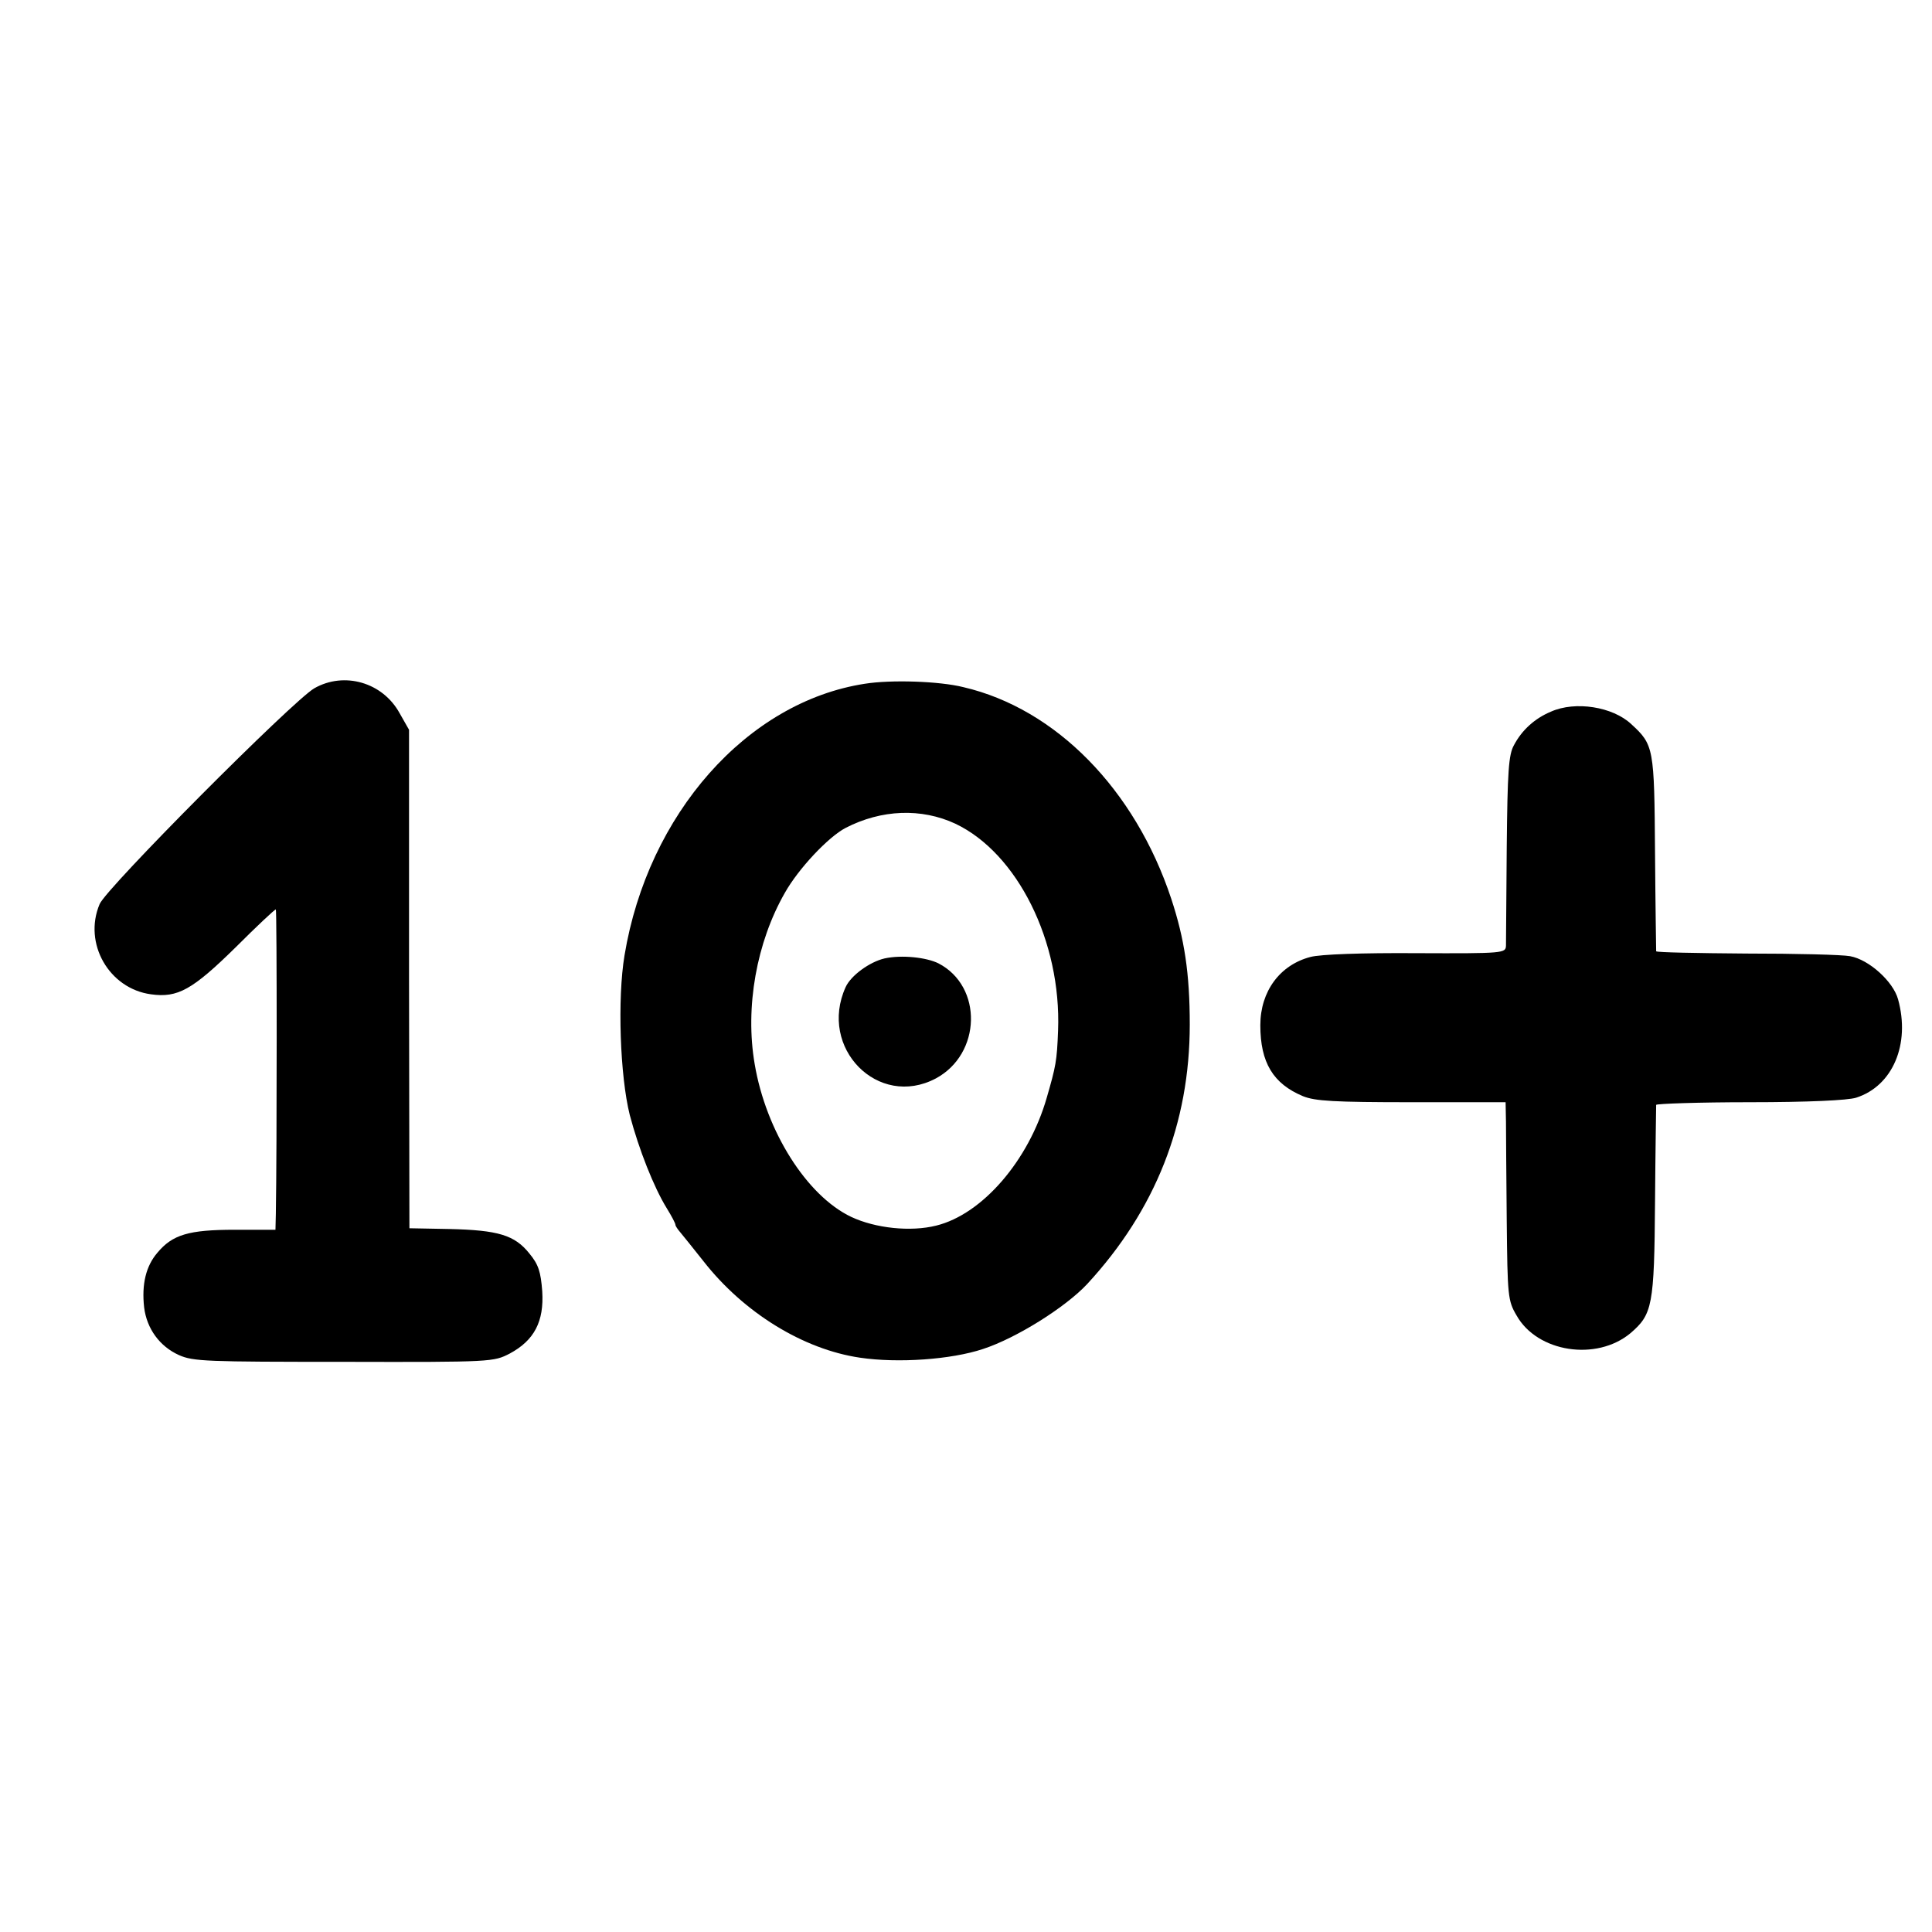
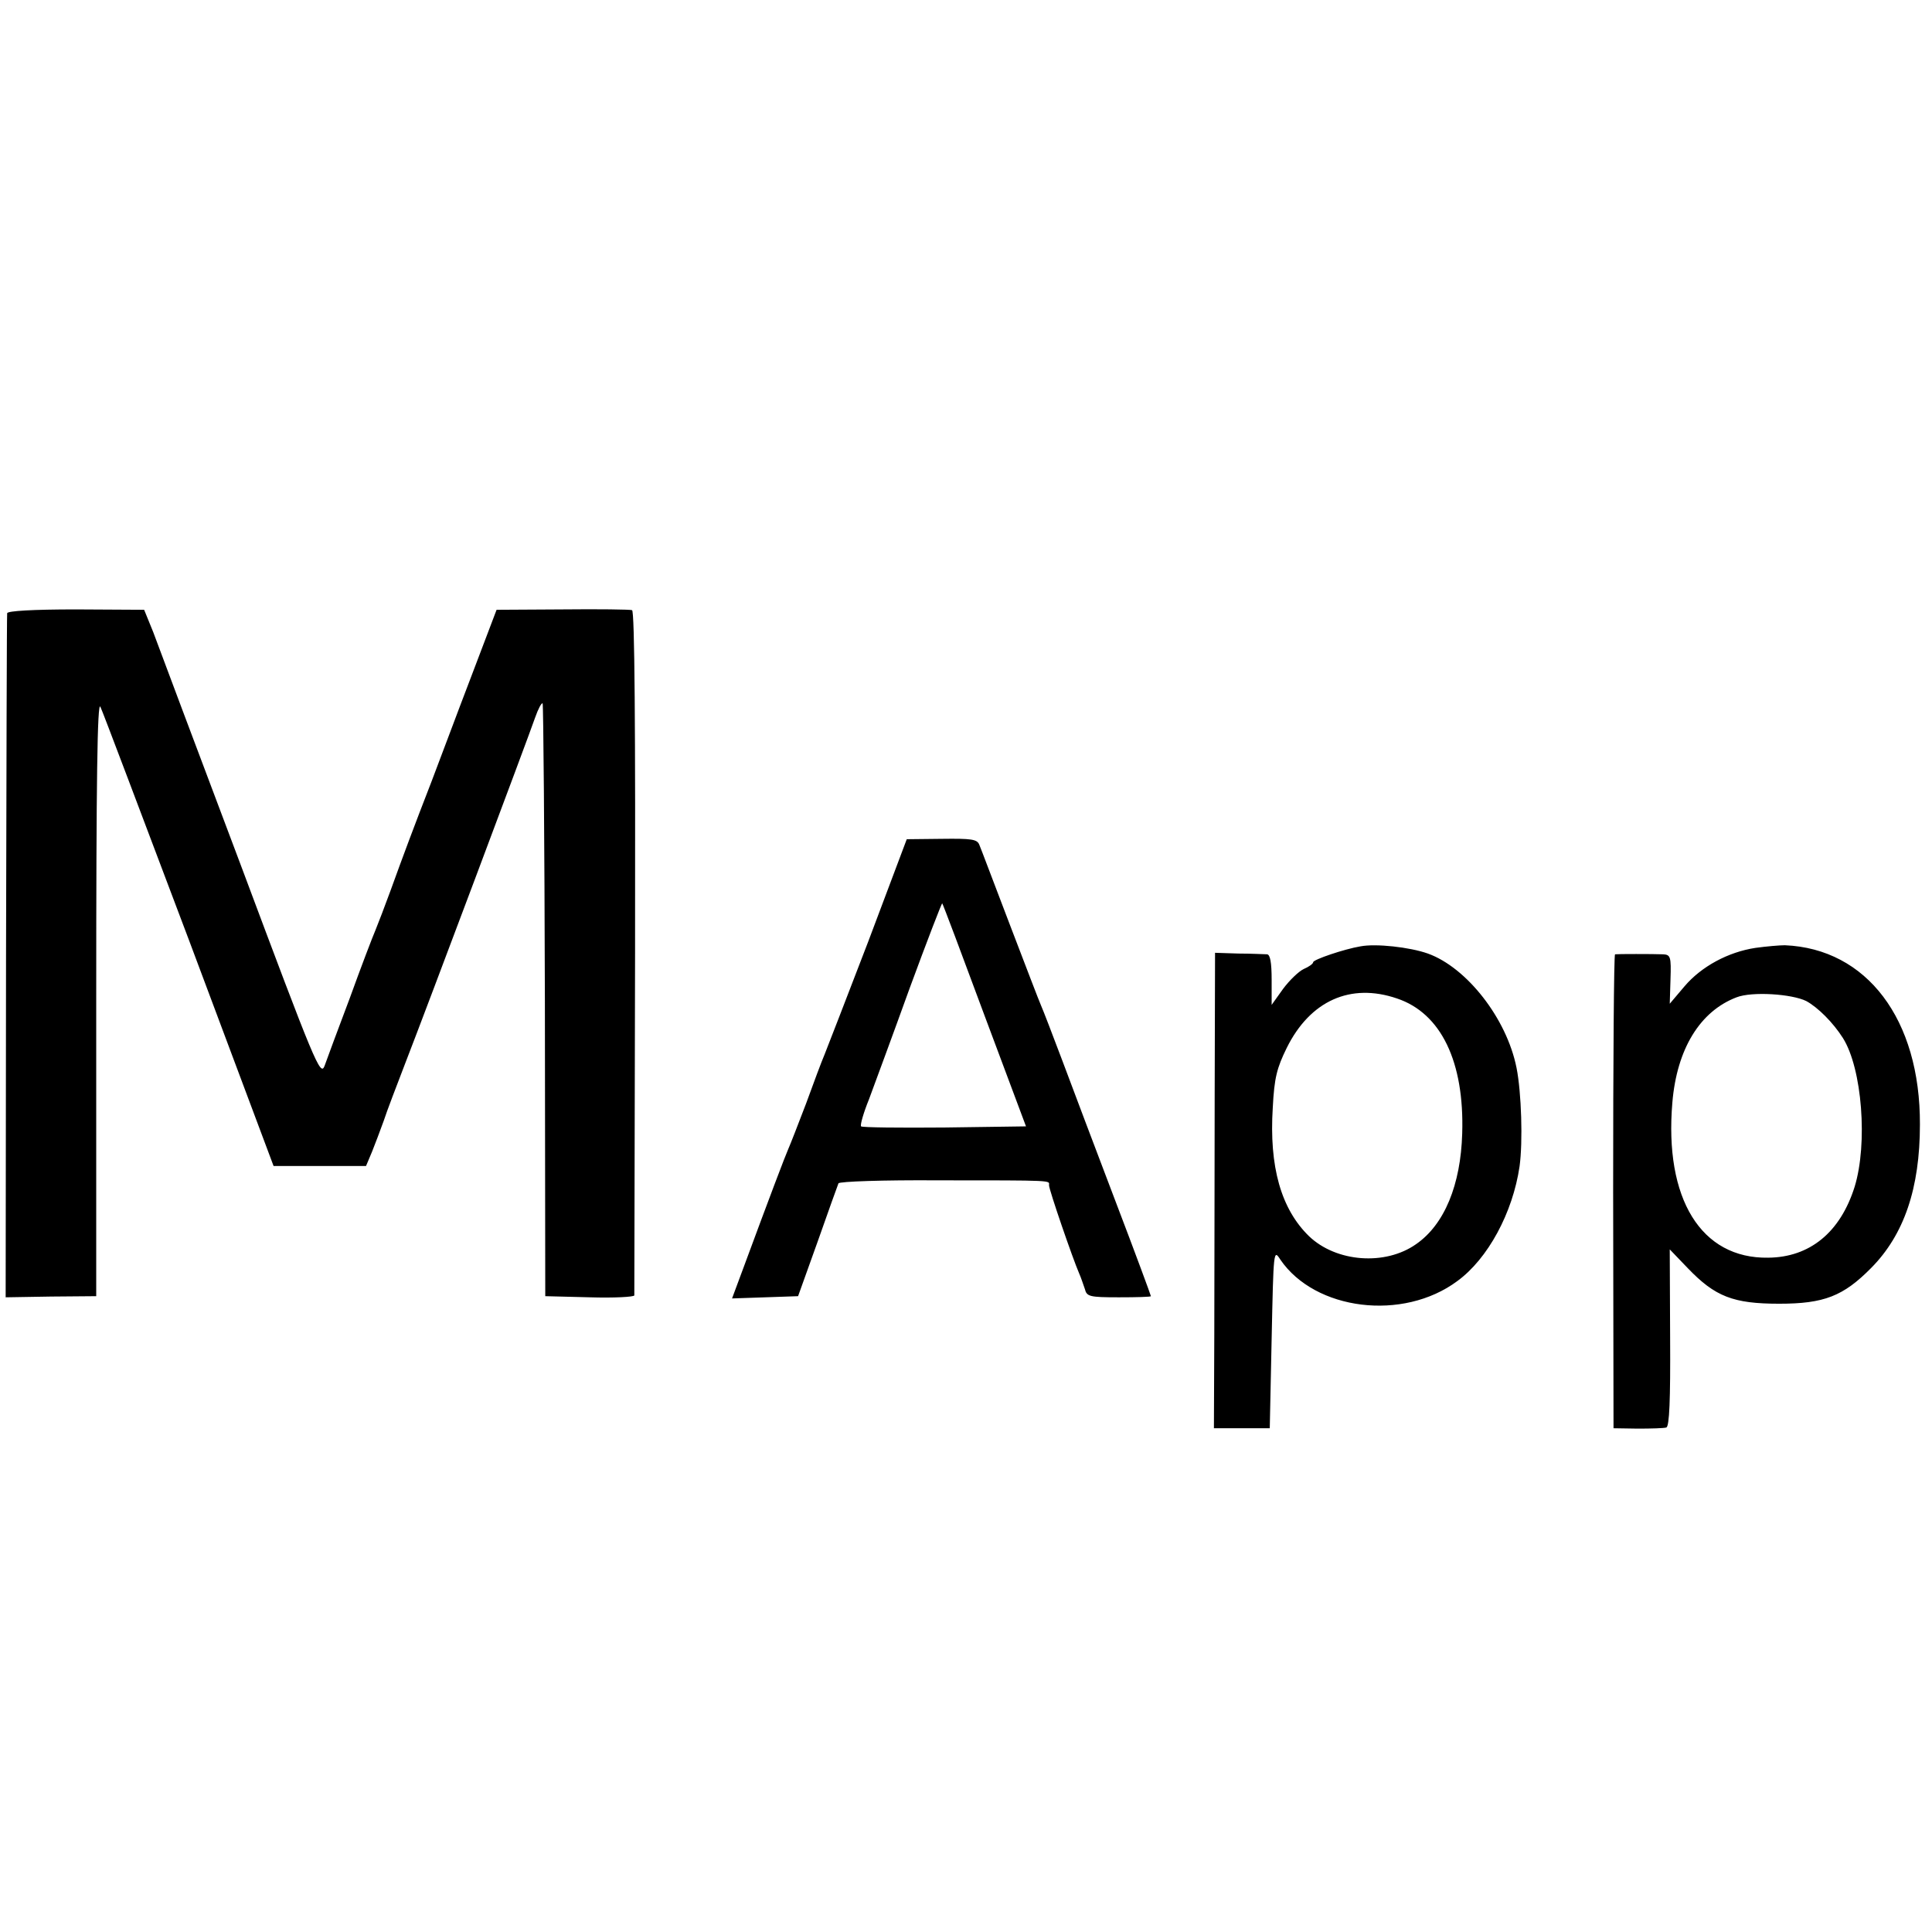
<svg xmlns="http://www.w3.org/2000/svg" version="1" width="682.667" height="682.667" viewBox="0 0 512 512">
-   <path d="M83.3 182.4c-5.7 3.3-55.2 53-56.9 57.2C22 250 28.9 262 40 263.5c7.1 1 11-1.2 22.5-12.5 5.5-5.5 10.3-10 10.6-10 .3 0 .3 63.8 0 80.7l-.1 4.2H62.2c-12.2 0-16.5 1.3-20.5 6.1-3 3.5-4.2 8.3-3.5 14.5.7 5.6 4.1 10.3 9.2 12.6 3.8 1.7 7.3 1.8 43.7 1.8 39.5.1 39.7 0 44-2.2 6.5-3.5 9.1-8.5 8.6-16.5-.4-5.2-1-7.1-3.4-10-3.9-4.9-8.3-6.2-21.2-6.5l-10.6-.2-.1-66v-66.1l-2.5-4.4c-4.5-8.2-14.7-11.1-22.6-6.6zM229.2 181.2c-31.2 4.8-57.5 34.5-63.7 72-1.9 11.4-1.2 31.9 1.4 42.3 2.4 9.1 6.4 19.2 9.8 24.7 1.3 2.1 2.3 4 2.3 4.4 0 .3.6 1.2 1.3 2 .6.7 3.4 4.2 6.1 7.6 10.7 13.7 26.5 23.4 41.5 25.6 10.1 1.5 24.2.5 32.6-2.3 8.9-2.9 21.9-11.1 27.6-17.2 18.1-19.6 27.2-42.6 27.2-68.8 0-13.5-1.4-22.7-4.9-33.3-9.6-29-30.6-50.4-55.1-56.1-6.4-1.6-19.2-2-26.1-.9zm24 37.1c16.4 7.8 28.1 31.2 27.2 54.8-.3 8.1-.6 9.5-3 17.8-4.8 16.7-17.1 30.9-29.3 33.9-6.8 1.7-16.1.7-22.5-2.3-11.8-5.6-22.6-22.7-25.6-40.5-2.6-15.1.5-32.3 8-45.4 3.6-6.4 11.5-14.8 16.1-17.2 9.5-4.9 20.1-5.3 29.1-1.1z" />
-   <path d="M234.4 254c-3.9.9-8.9 4.5-10.3 7.6-7.3 16.1 8.6 32.3 23.9 24.2 12.1-6.5 12.5-24.4.7-30.5-3.2-1.6-9.8-2.3-14.3-1.3zM411 188.6c-4.3 1.8-7.7 4.9-9.8 8.9-1.4 2.5-1.7 6.9-1.9 27-.1 13.2-.2 24.9-.2 26.1-.1 2-.4 2.1-23.8 2-14.3-.1-25.4.3-28 1-8.1 2.1-13.3 9.1-13.3 18.1 0 9.9 3.4 15.5 11.3 18.8 3.2 1.3 8.2 1.6 28.8 1.6H399l.1 5.2c0 2.9.1 14.6.2 26.2.2 20 .3 21.2 2.6 25.1 5.5 9.8 21.2 12.2 30.2 4.7 5.8-5 6.3-7.2 6.5-34.8.1-13.8.3-25.3.3-25.7.1-.3 11.2-.7 24.8-.7 15.5 0 26-.5 28.2-1.2 9.7-3.1 14.4-14.2 11.1-26.1-1.3-4.7-7.7-10.5-12.7-11.4-2.1-.4-14.5-.7-27.5-.7-13.1-.1-23.8-.3-23.9-.6 0-.3-.2-12.1-.3-26.1-.2-27.8-.3-28.6-6.3-34.1-4.9-4.6-14.8-6.2-21.3-3.3z" />
+   <path d="M1.9 162.5c-.1.5-.2 41.6-.3 91.1l-.1 90.2 12-.2 12-.1v-79.2c0-57.7.3-78.6 1.1-77 .6 1.2 11.1 29.1 23.5 61.9L72.5 309H97l1.6-3.8c.8-2 2.2-5.7 3.1-8.2.8-2.5 3.5-9.5 5.8-15.5 5.6-14.4 32.4-85.8 34.3-91.3.8-2.3 1.7-4 2-3.8.2.3.5 35.8.6 78.8l.1 78.3 11.8.3c6.4.2 11.7-.1 11.8-.5 0-.4.1-41.4.2-91 .1-59.5-.1-90.4-.8-90.6-.5-.2-8.9-.3-18.5-.2l-17.4.1-6.8 17.9c-3.8 9.9-8.4 22.3-10.4 27.5-4.7 12.1-7.5 19.6-10.9 29-1.5 4.1-3.3 8.8-4 10.5-.7 1.6-3.8 9.7-6.8 18-3.1 8.2-6.1 16.3-6.7 18-1.1 2.8-2.5-.6-22.1-53-11.6-30.8-22.1-58.7-23.3-62l-2.4-5.9-18.1-.1c-11.3 0-18.1.4-18.2 1zM230.1 249.5c-5.7 14.8-10.9 28.3-11.6 30-.7 1.6-2.9 7.5-4.9 13-2.1 5.5-4.2 10.9-4.7 12-.8 1.8-4.8 12.3-12 31.8l-2.9 7.8 8.8-.3 8.7-.3 5.2-14.5c2.8-8 5.3-14.9 5.5-15.4.2-.5 12-.9 26.3-.8 31.5 0 29.5 0 29.5 1.3 0 1.2 6.3 19.5 8 23.4.5 1.1 1.1 3 1.5 4.1.5 2 1.2 2.2 9 2.2 4.7 0 8.5-.1 8.5-.3 0-.2-4.2-11.6-9.4-25.2s-11.5-30.4-14.1-37.3c-2.6-6.9-5.1-13.4-5.6-14.5-.5-1.1-4.2-10.8-8.3-21.5-4.1-10.7-7.7-20.3-8.1-21.2-.6-1.4-2.1-1.6-9.9-1.5l-9.3.1-10.2 27.1zm30.8 19.6l11 29.4-21.6.3c-11.9.1-21.8 0-22.1-.3-.3-.3.6-3.5 2.1-7.2 1.4-3.8 6.3-17 10.8-29.5 4.6-12.5 8.5-22.6 8.6-22.4.2.2 5.2 13.5 11.2 29.7zM360.5 250.8c-4.2.7-12.5 3.5-12.5 4.2 0 .4-1.1 1.2-2.5 1.8-1.3.6-3.8 3-5.5 5.3l-3 4.2v-6.6c0-4.7-.4-6.7-1.2-6.8-.7 0-4.1-.2-7.6-.2l-6.2-.2-.1 38.2c0 21.1-.1 49.4-.1 63l-.1 24.8h14.8l.5-23.8c.5-23.4.5-23.7 2.3-20.9 9.2 13.5 32.5 16.4 46.9 5.7 8.1-5.9 14.7-18.1 16.5-30.4.9-6.5.5-19.6-.8-26.1-2.6-13.1-13.2-26.6-23.5-30.3-4.8-1.7-13.8-2.7-17.9-1.9zm9.7 13.8c11.7 3.9 17.9 16.8 17.3 35.8-.4 13.6-4.7 24.1-12.2 29.3-8.2 5.8-21.2 4.8-28.4-2.1-7.4-7.2-10.6-18.4-9.6-34.1.4-7.9 1.1-10.5 3.7-15.8 6.2-12.5 16.9-17.3 29.2-13.1zM465.2 251.2c-7.2 1.1-14.3 4.9-18.8 10.2l-3.9 4.6.2-6.5c.2-6 0-6.5-2-6.6-2.7-.1-12-.1-12.7 0-.3.1-.5 28.3-.5 62.8l.1 62.8 6.4.1c3.6 0 7-.1 7.6-.3.8-.3 1.1-7.2 1-23.8l-.1-23.4 4.8 5c7.2 7.5 12 9.4 24.2 9.4 11.9 0 17-2 24.4-9.5 8.7-8.8 12.9-21.1 12.9-38 .1-27.9-14.1-46.6-35.8-47.5-1.4 0-4.9.3-7.8.7zm13.5 14.1c3.1 1.7 7.1 5.7 9.7 9.8 5.1 8.1 6.6 28 3.1 39.4-3.8 12.1-11.9 18.7-22.9 18.8-17.8.3-27.6-15.6-25.4-41.2 1.2-14.1 7.3-24.1 17-27.8 4.1-1.6 14.7-.9 18.5 1z" />
</svg>
